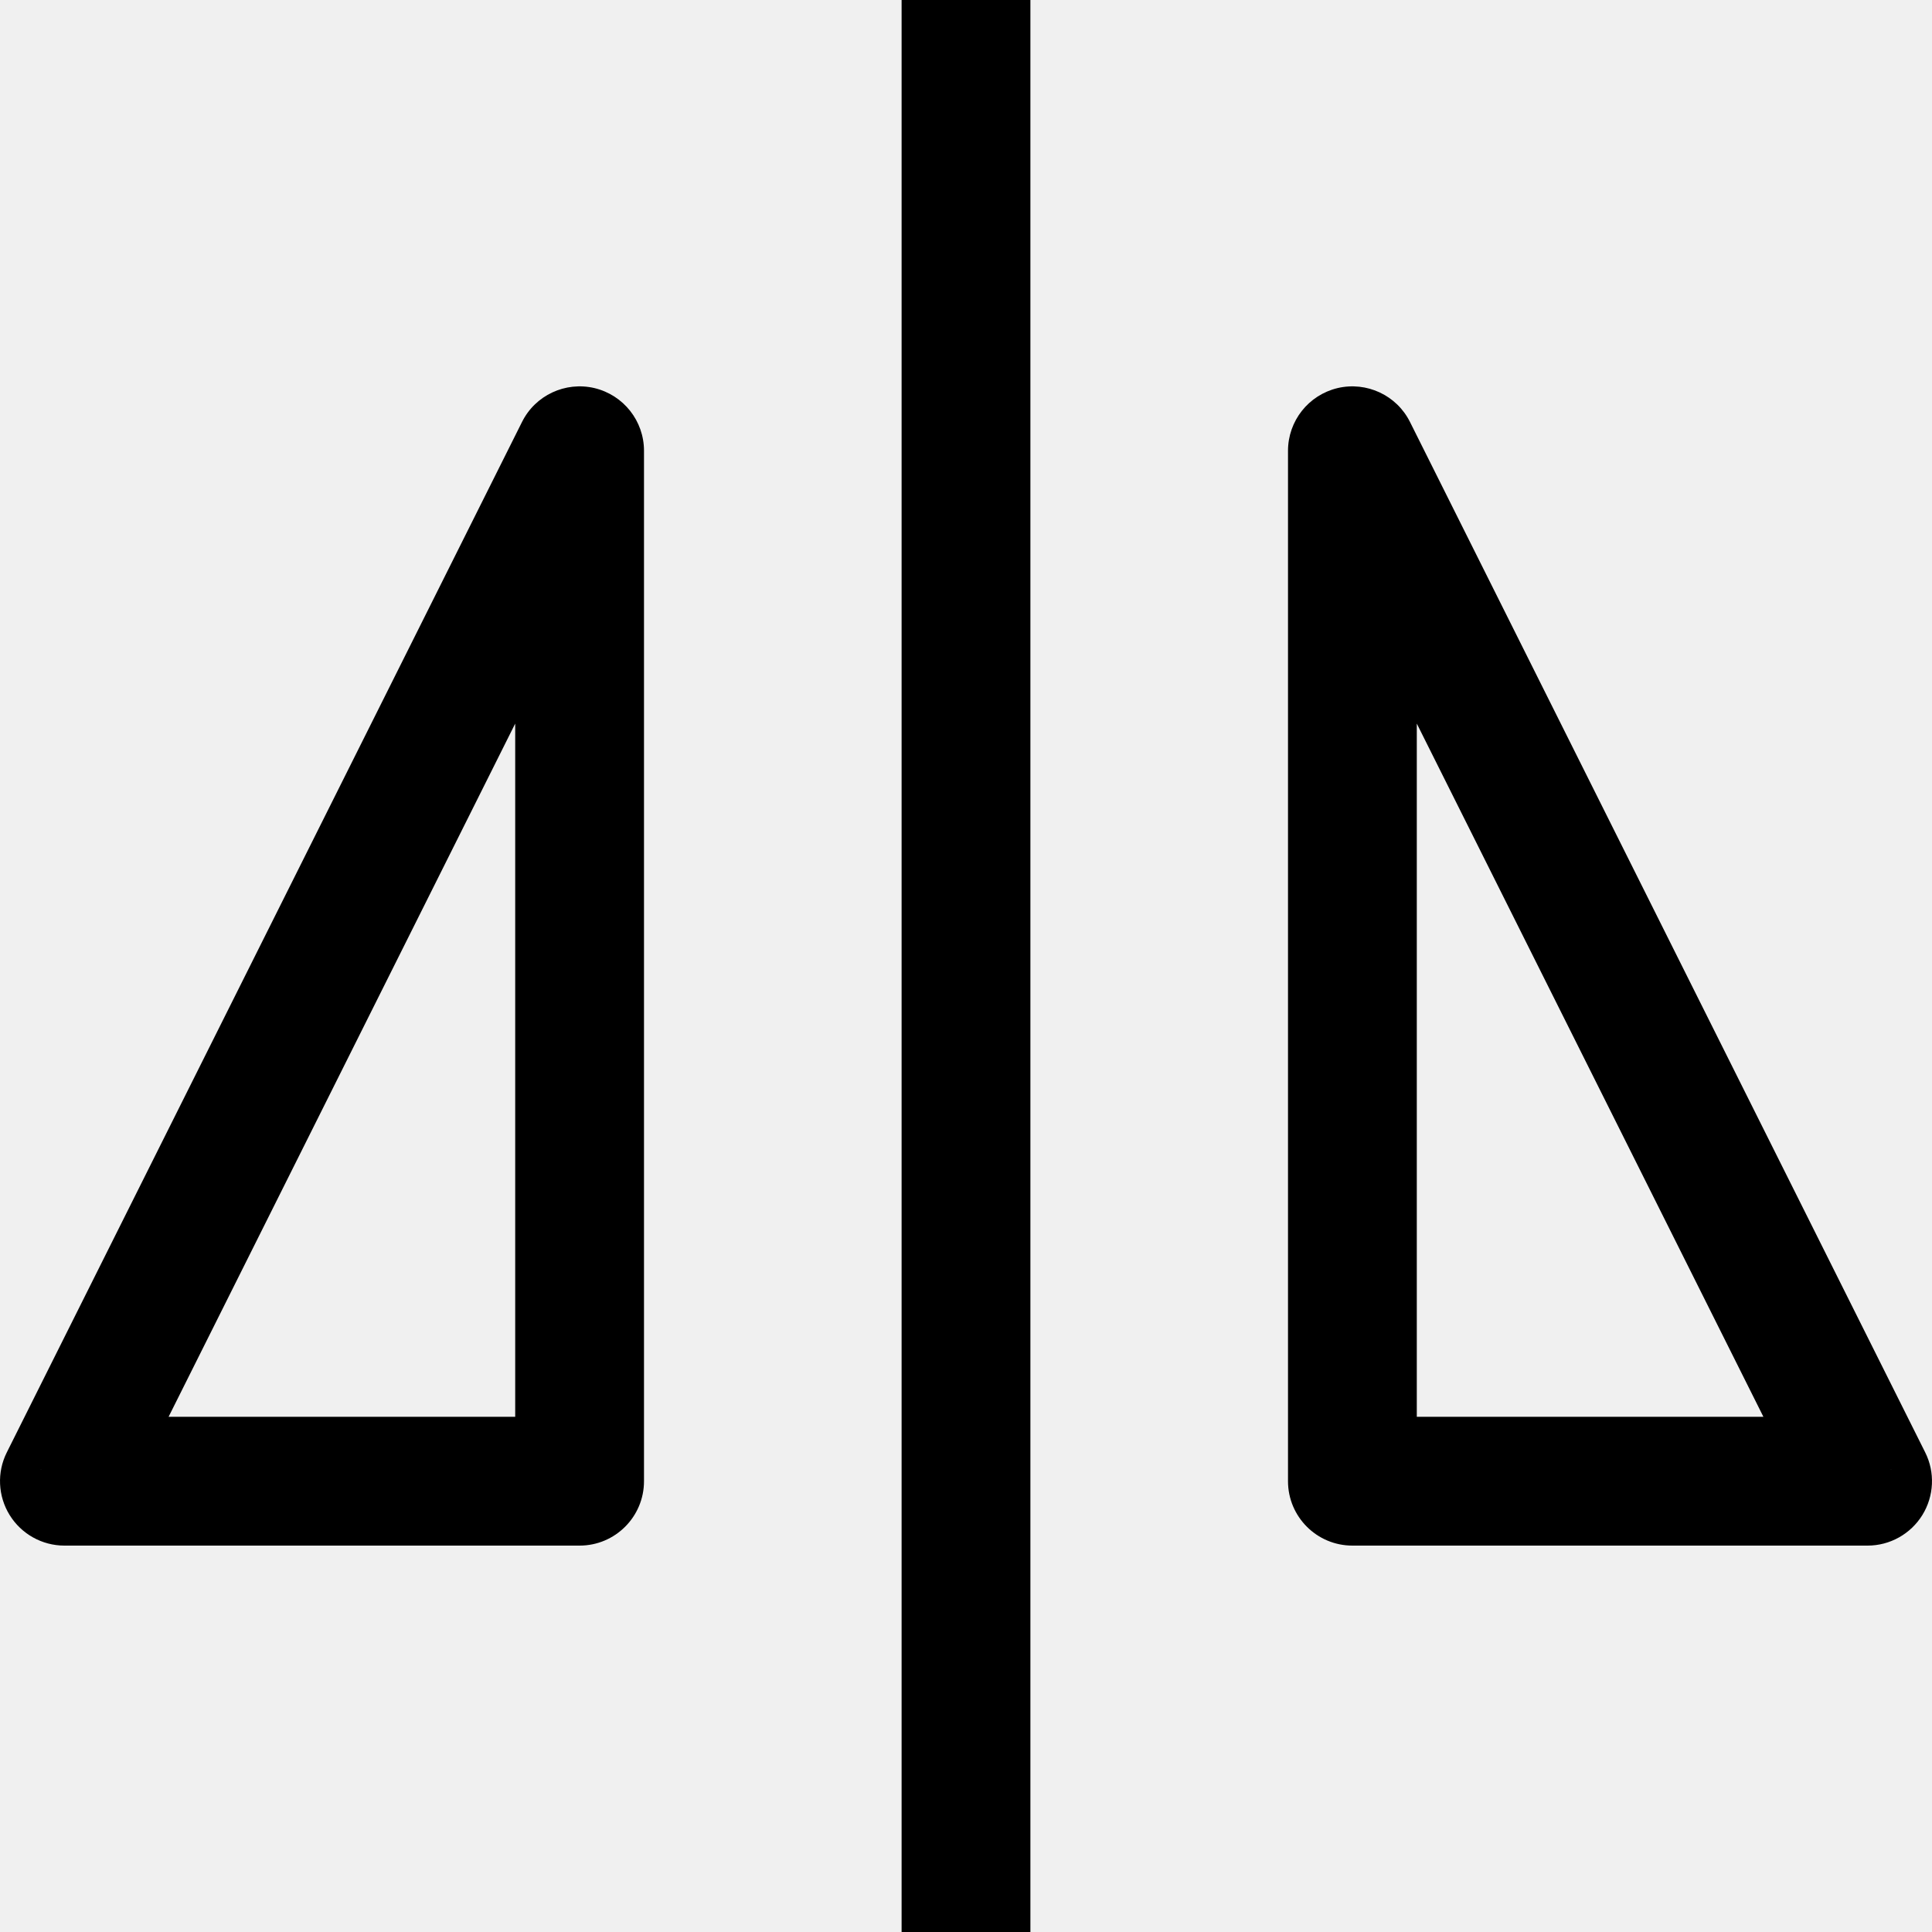
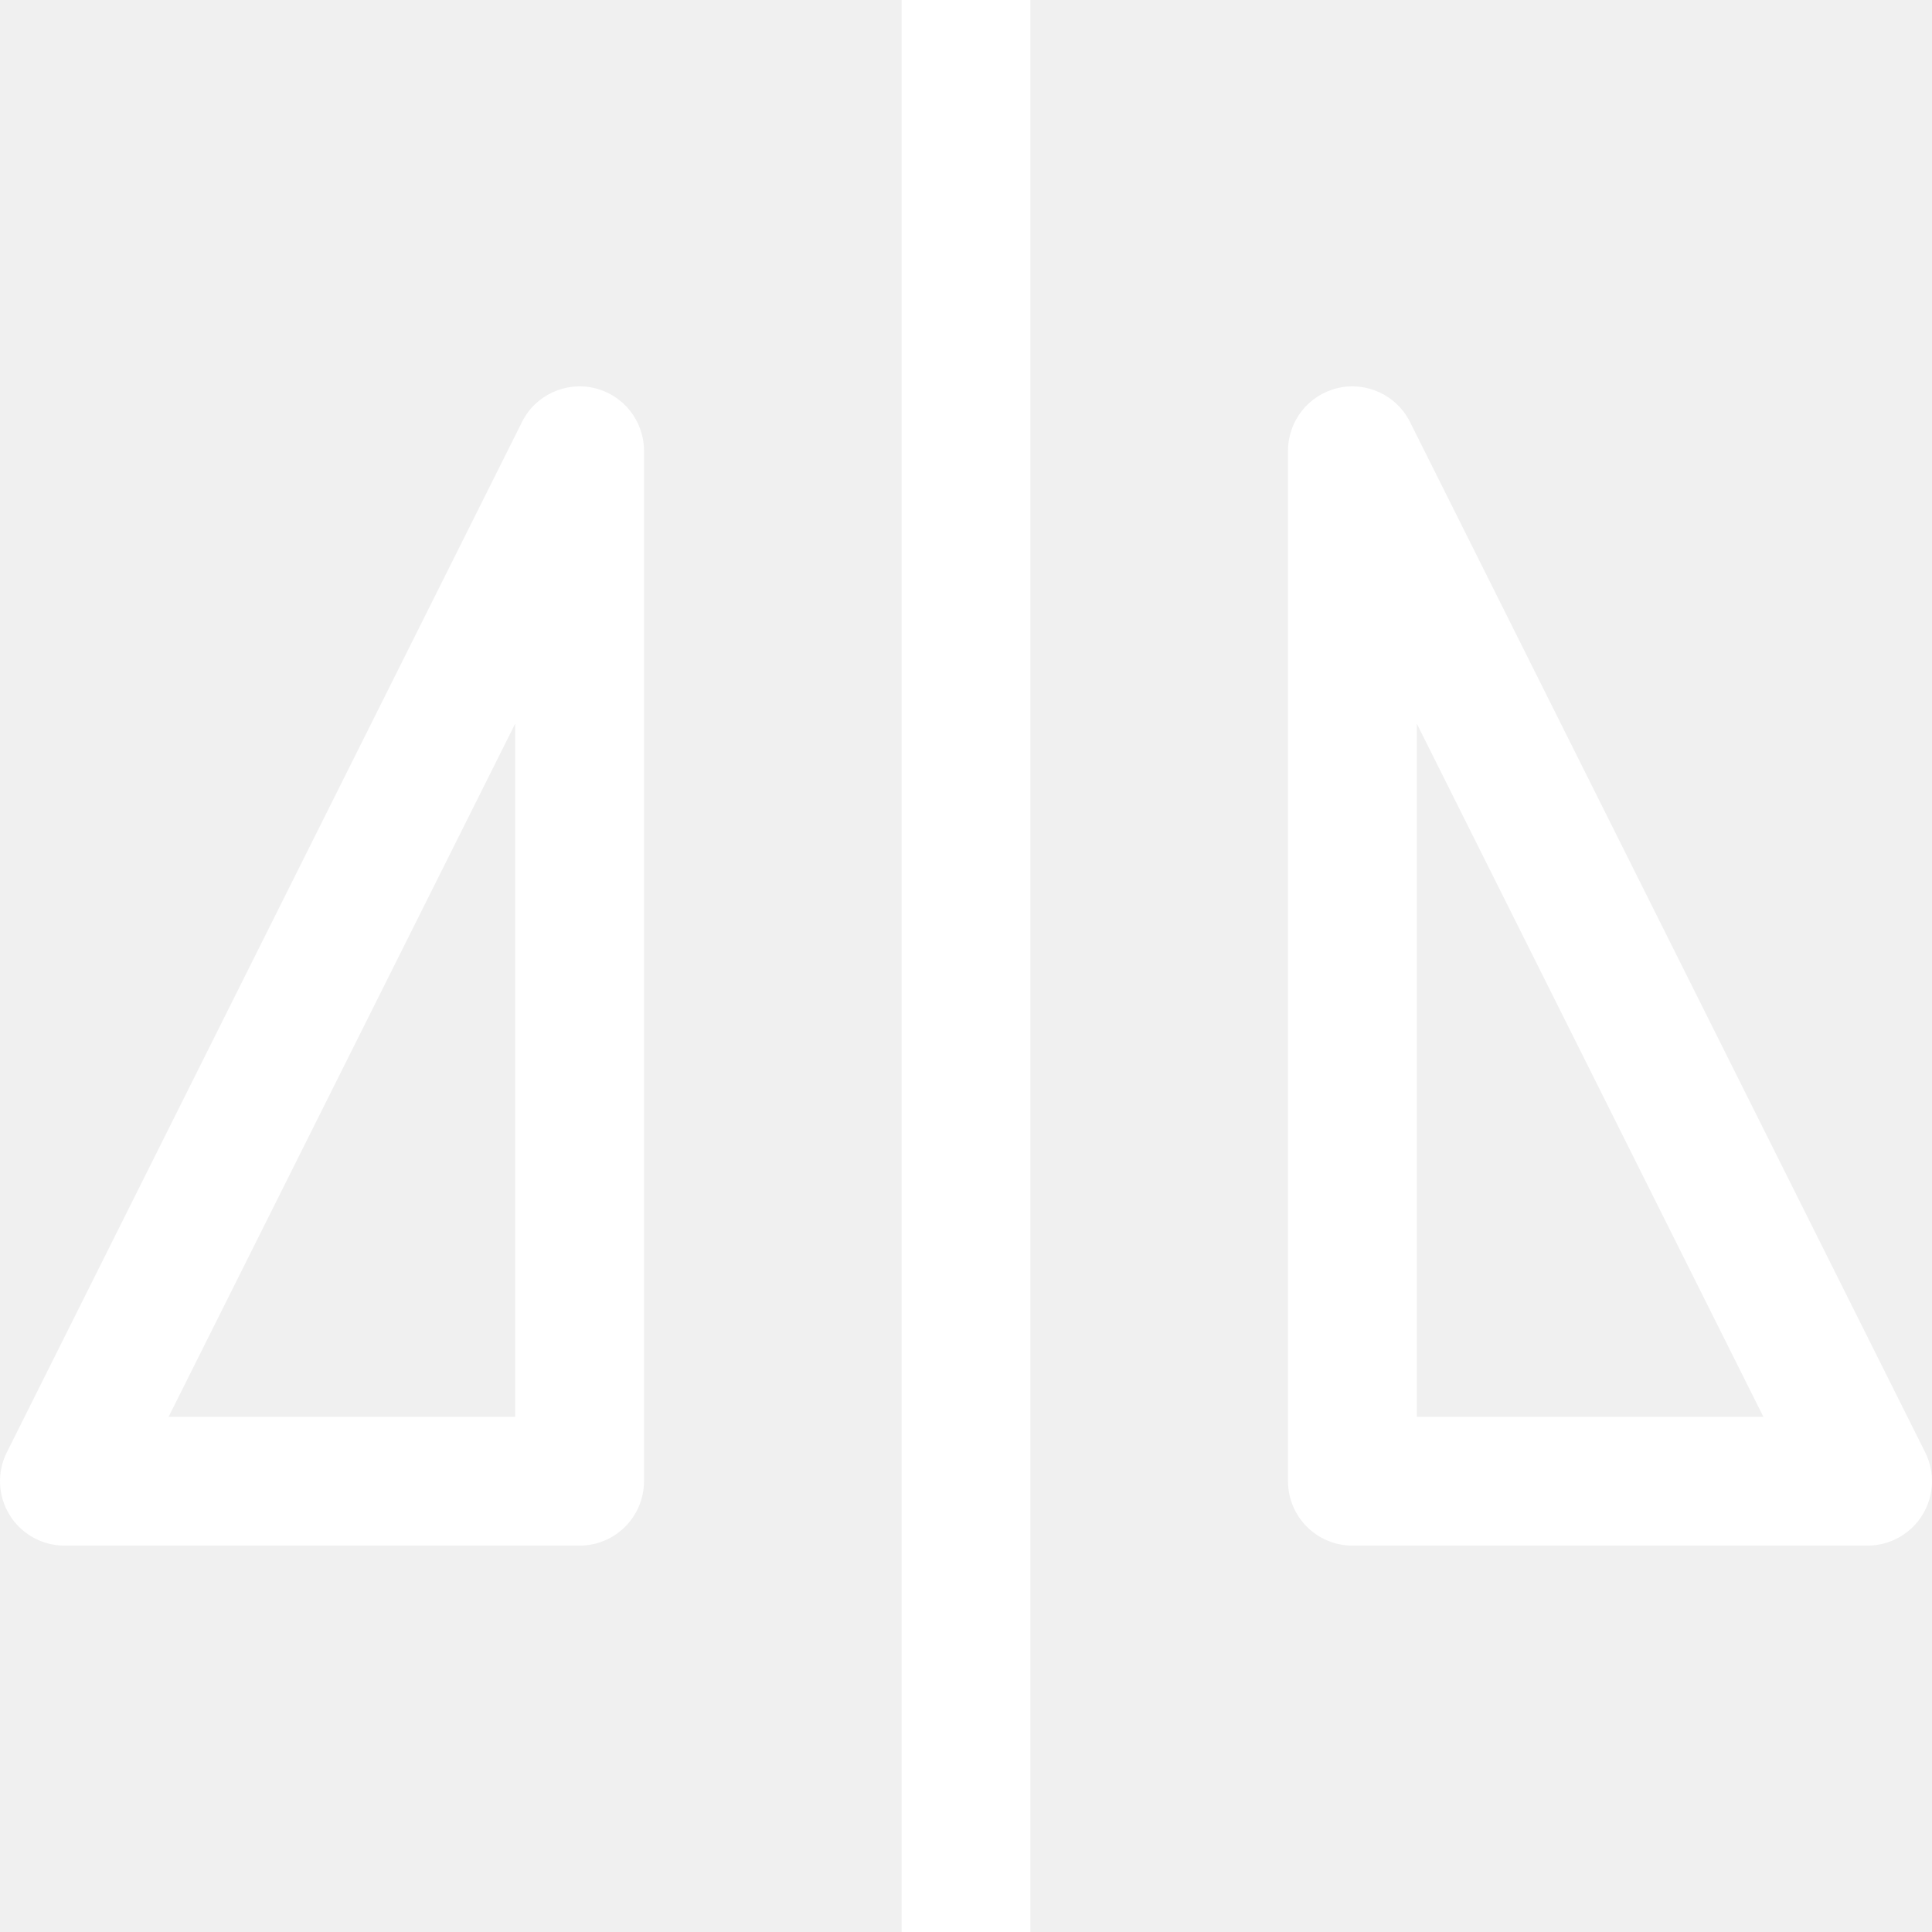
<svg xmlns="http://www.w3.org/2000/svg" width="15px" height="15px" viewBox="0 0 15 15" fill="none">
-   <path d="M4.5 3.5H5C5 3.268 4.841 3.067 4.615 3.013C4.389 2.96 4.156 3.069 4.053 3.276L4.5 3.5ZM4.5 11.5V12C4.776 12 5 11.776 5 11.5H4.5ZM0.5 11.5L0.053 11.276C-0.025 11.431 -0.016 11.616 0.075 11.763C0.166 11.91 0.327 12 0.5 12L0.5 11.5ZM10.5 3.5L10.947 3.276C10.844 3.069 10.611 2.96 10.385 3.013C10.159 3.067 10 3.268 10 3.5H10.5ZM10.5 11.5H10C10 11.776 10.224 12 10.5 12V11.5ZM14.5 11.5V12C14.673 12 14.834 11.91 14.925 11.763C15.016 11.616 15.025 11.431 14.947 11.276L14.5 11.5ZM4 3.5V11.5H5V3.5H4ZM4.5 11H0.5V12H4.5V11ZM0.947 11.724L4.947 3.724L4.053 3.276L0.053 11.276L0.947 11.724ZM10 3.5V11.5H11V3.5H10ZM10.5 12H14.5V11H10.5V12ZM14.947 11.276L10.947 3.276L10.053 3.724L14.053 11.724L14.947 11.276ZM7 0V15H8V0H7Z" fill="black" />
+   <path d="M4.5 3.5H5C5 3.268 4.841 3.067 4.615 3.013C4.389 2.96 4.156 3.069 4.053 3.276L4.5 3.5ZM4.5 11.5V12C4.776 12 5 11.776 5 11.5H4.5ZM0.5 11.5L0.053 11.276C-0.025 11.431 -0.016 11.616 0.075 11.763C0.166 11.91 0.327 12 0.5 12L0.5 11.5ZM10.5 3.5L10.947 3.276C10.844 3.069 10.611 2.96 10.385 3.013C10.159 3.067 10 3.268 10 3.5H10.5ZM10.5 11.5H10C10 11.776 10.224 12 10.5 12V11.5ZM14.5 11.5V12C14.673 12 14.834 11.91 14.925 11.763C15.016 11.616 15.025 11.431 14.947 11.276L14.5 11.5ZM4 3.5V11.5H5V3.5H4ZM4.5 11H0.5V12H4.5V11ZM0.947 11.724L4.947 3.724L4.053 3.276L0.053 11.276L0.947 11.724ZM10 3.5V11.5H11V3.5H10ZM10.5 12H14.5V11H10.5V12ZM14.947 11.276L10.947 3.276L10.053 3.724L14.053 11.724L14.947 11.276ZM7 0V15H8V0H7Z" fill="white" />
</svg>
